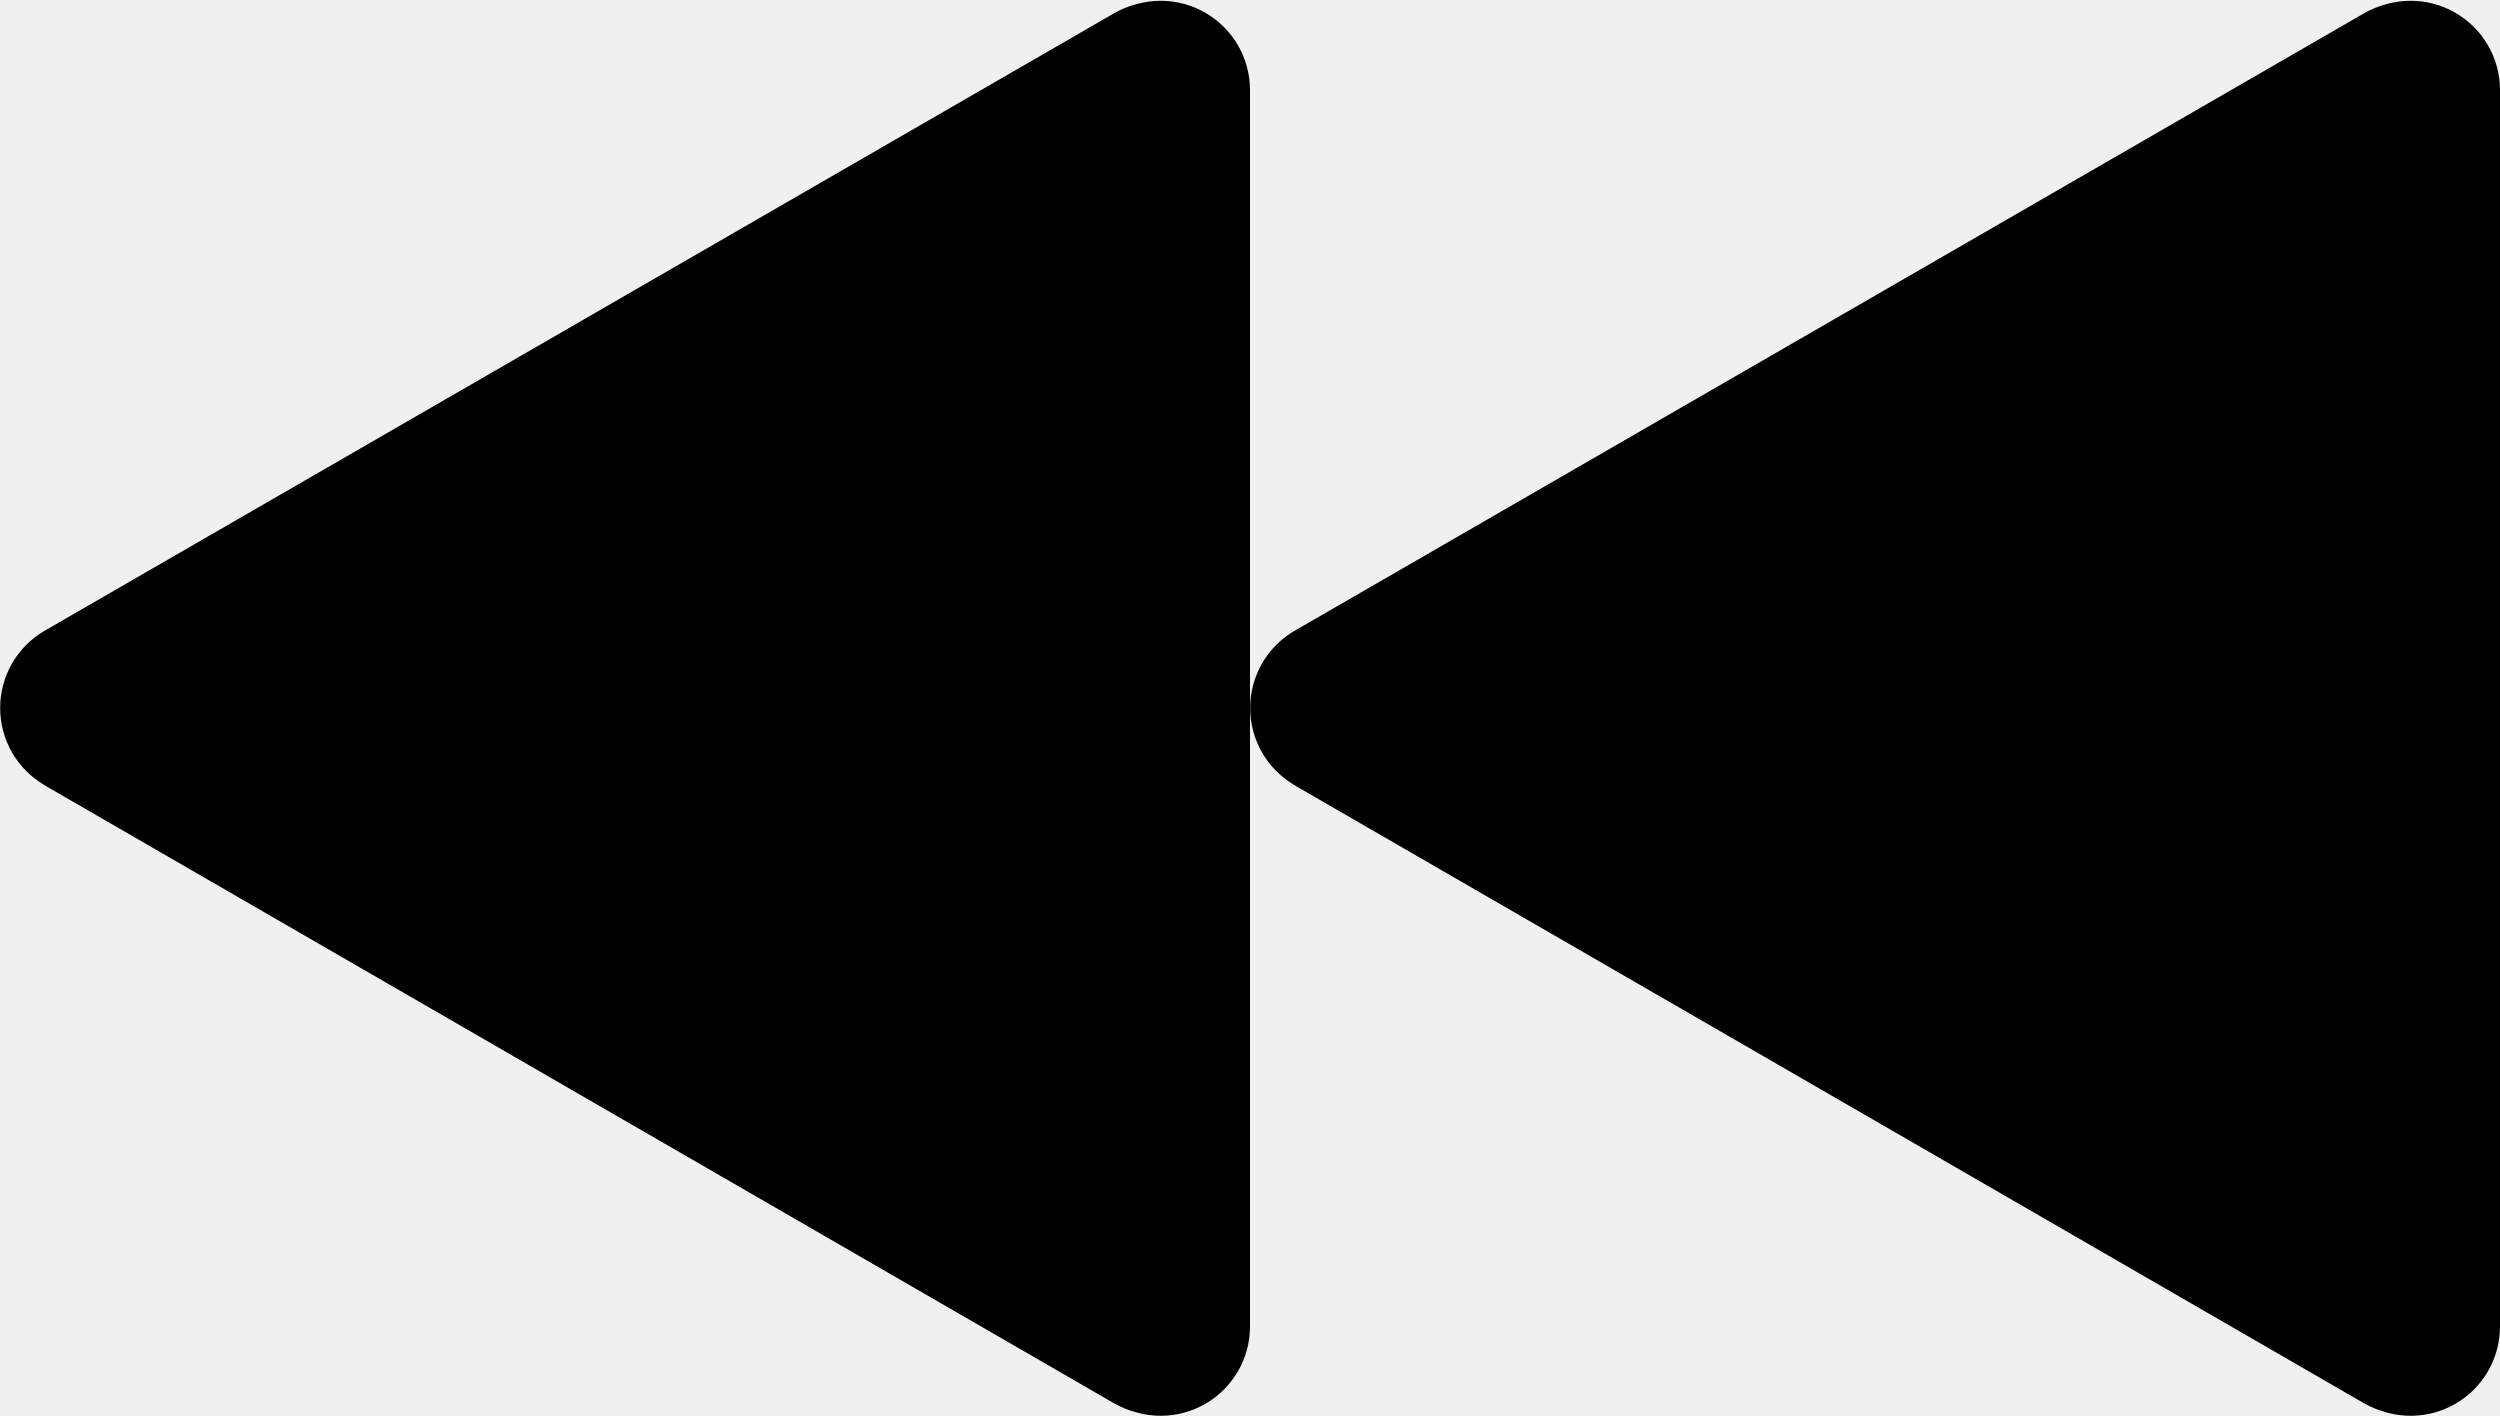
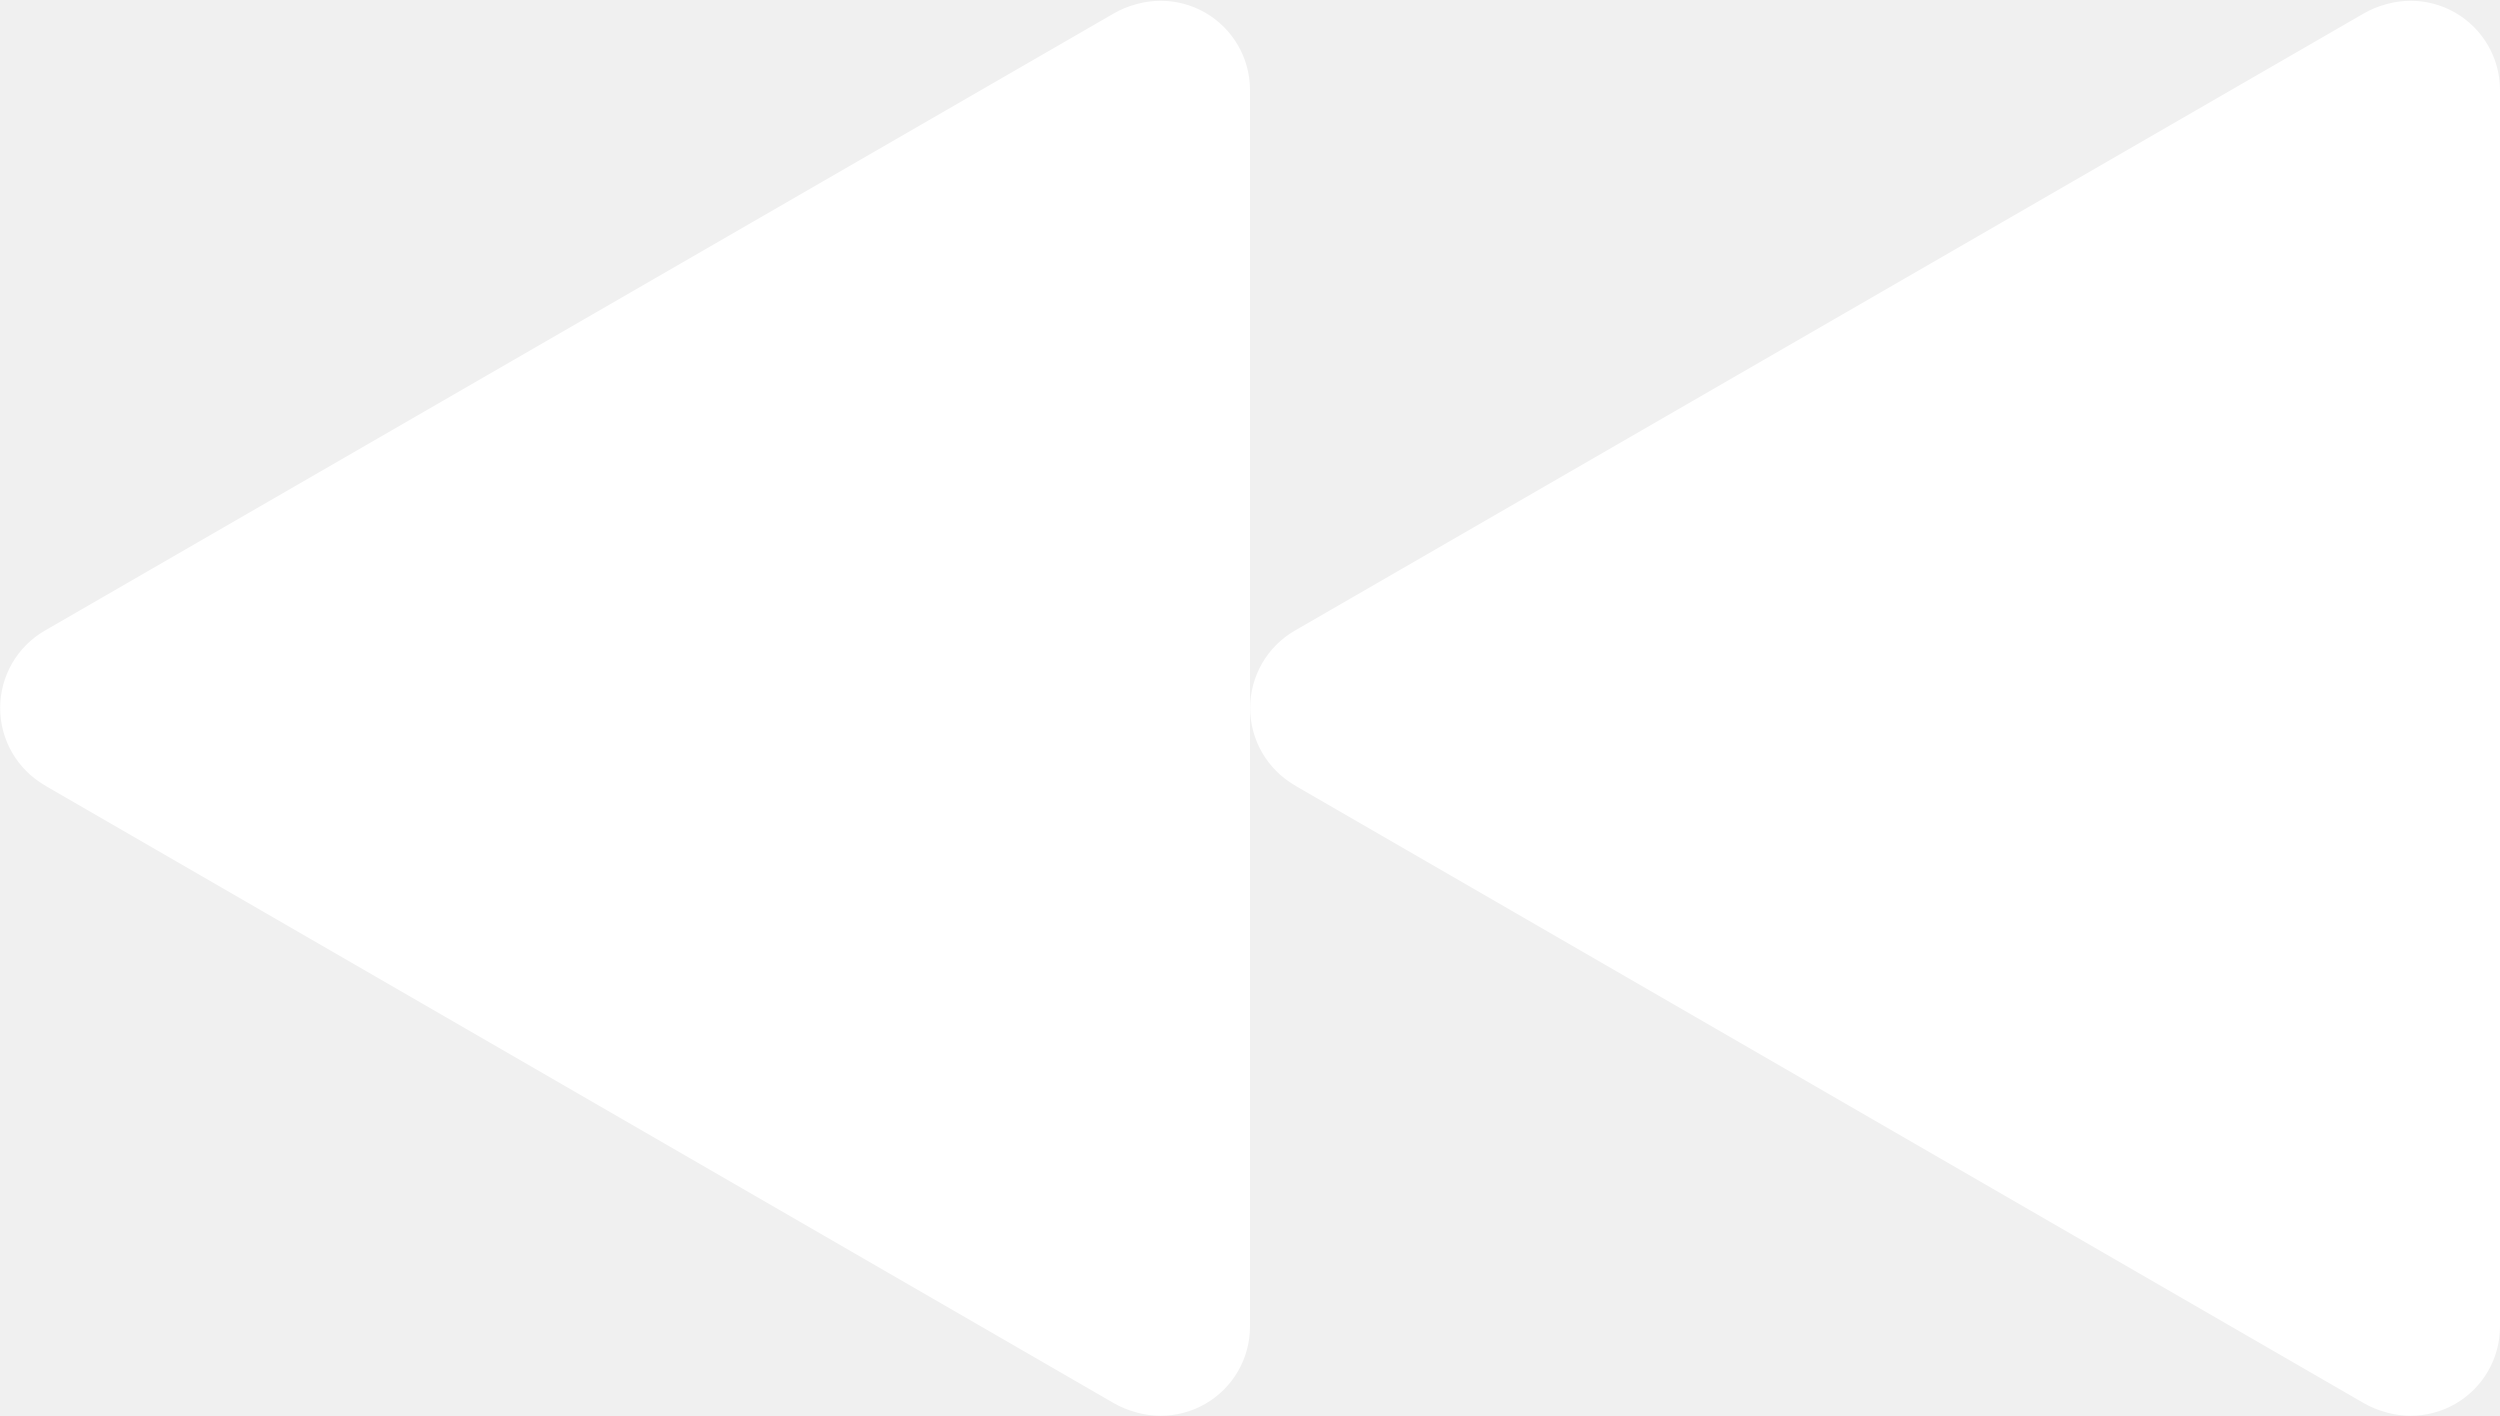
<svg xmlns="http://www.w3.org/2000/svg" width="196px" height="111px" viewBox="0 0 196 111" version="1.1">
  <g id="Page-1" stroke="none" stroke-width="1" fill="none" fill-rule="evenodd">
-     <g id="noun_play_2825916" transform="translate(49, 55.5) scale(-1, 1) translate(-49, -55.5) " fill="#000000" fill-rule="nonzero">
-       <path d="M94.5,49.45 L10.69,1.06 C8.487,-0.216 5.771,-0.22 3.565,1.051 C1.359,2.322 -7.39293538e-05,4.674 -7.39293538e-05,7.22 L-7.39293538e-05,103.79 C-0.012,106.342 1.342,108.706 3.548,109.988 C5.755,111.27 8.479,111.274 10.69,110 L94.31,61.68 C96.517,60.409 97.877,58.057 97.877,55.51 C97.877,52.963 96.517,50.611 94.31,49.34 L10.5,1 C8.344,-0.245 5.689,-0.251 3.527,0.984 C1.365,2.22 0.022,4.51 -7.39293538e-05,7 L-7.39293538e-05,104 C-7.39293538e-05,106.5 1.335,108.811 3.501,110.061 C5.667,111.31 8.335,111.31 10.5,110.06 L94.5,61.56 C96.659,60.308 97.988,58.001 97.988,55.505 C97.988,53.009 96.659,50.702 94.5,49.45 Z" id="Path" />
-     </g>
-     <g id="noun_play_2825916-copy" transform="translate(147, 55.5) scale(-1, 1) translate(-147, -55.5) translate(98, 0)" fill="#000000" fill-rule="nonzero">
-       <path d="M94.5,49.45 L10.69,1.06 C8.487,-0.216 5.771,-0.22 3.565,1.051 C1.359,2.322 -7.39293538e-05,4.674 -7.39293538e-05,7.22 L-7.39293538e-05,103.79 C-0.012,106.342 1.342,108.706 3.548,109.988 C5.755,111.27 8.479,111.274 10.69,110 L94.31,61.68 C96.517,60.409 97.877,58.057 97.877,55.51 C97.877,52.963 96.517,50.611 94.31,49.34 L10.5,1 C8.344,-0.245 5.689,-0.251 3.527,0.984 C1.365,2.22 0.022,4.51 -7.39293538e-05,7 L-7.39293538e-05,104 C-7.39293538e-05,106.5 1.335,108.811 3.501,110.061 C5.667,111.31 8.335,111.31 10.5,110.06 L94.5,61.56 C96.659,60.308 97.988,58.001 97.988,55.505 C97.988,53.009 96.659,50.702 94.5,49.45 Z" id="Path" />
+     <g id="reverse-icon" fill="#FFFFFF" fill-rule="nonzero">
+       <g id="noun_play_2825916" transform="translate(49, 55.5) scale(-1, 1) translate(-49, -55.5) ">
+         <path d="M94.5,49.45 L10.69,1.06 C8.487,-0.216 5.771,-0.22 3.565,1.051 C1.359,2.322 -0,4.674 -0,7.22 L-0,103.79 C-0.012,106.342 1.342,108.706 3.548,109.988 C5.755,111.27 8.479,111.274 10.69,110 L94.31,61.68 C96.517,60.409 97.877,58.057 97.877,55.51 C97.877,52.963 96.517,50.611 94.31,49.34 L10.5,1 C8.344,-0.245 5.689,-0.251 3.527,0.984 C1.365,2.22 0.022,4.51 -0,7 L-0,104 C-0,106.5 1.335,108.811 3.501,110.061 C5.667,111.31 8.335,111.31 10.5,110.06 L94.5,61.56 C96.659,60.308 97.988,58.001 97.988,55.505 C97.988,53.009 96.659,50.702 94.5,49.45 Z" id="Path" />
+       </g>
+       <g id="noun_play_2825916-copy" transform="translate(147, 55.5) scale(-1, 1) translate(-147, -55.5) translate(98, 0)">
+         <path d="M94.5,49.45 L10.69,1.06 C8.487,-0.216 5.771,-0.22 3.565,1.051 C1.359,2.322 -0,4.674 -0,7.22 L-0,103.79 C-0.012,106.342 1.342,108.706 3.548,109.988 C5.755,111.27 8.479,111.274 10.69,110 L94.31,61.68 C96.517,60.409 97.877,58.057 97.877,55.51 C97.877,52.963 96.517,50.611 94.31,49.34 L10.5,1 C8.344,-0.245 5.689,-0.251 3.527,0.984 C1.365,2.22 0.022,4.51 -0,7 L-0,104 C-0,106.5 1.335,108.811 3.501,110.061 C5.667,111.31 8.335,111.31 10.5,110.06 L94.5,61.56 C96.659,60.308 97.988,58.001 97.988,55.505 C97.988,53.009 96.659,50.702 94.5,49.45 Z" id="Path" />
+       </g>
    </g>
  </g>
</svg>
